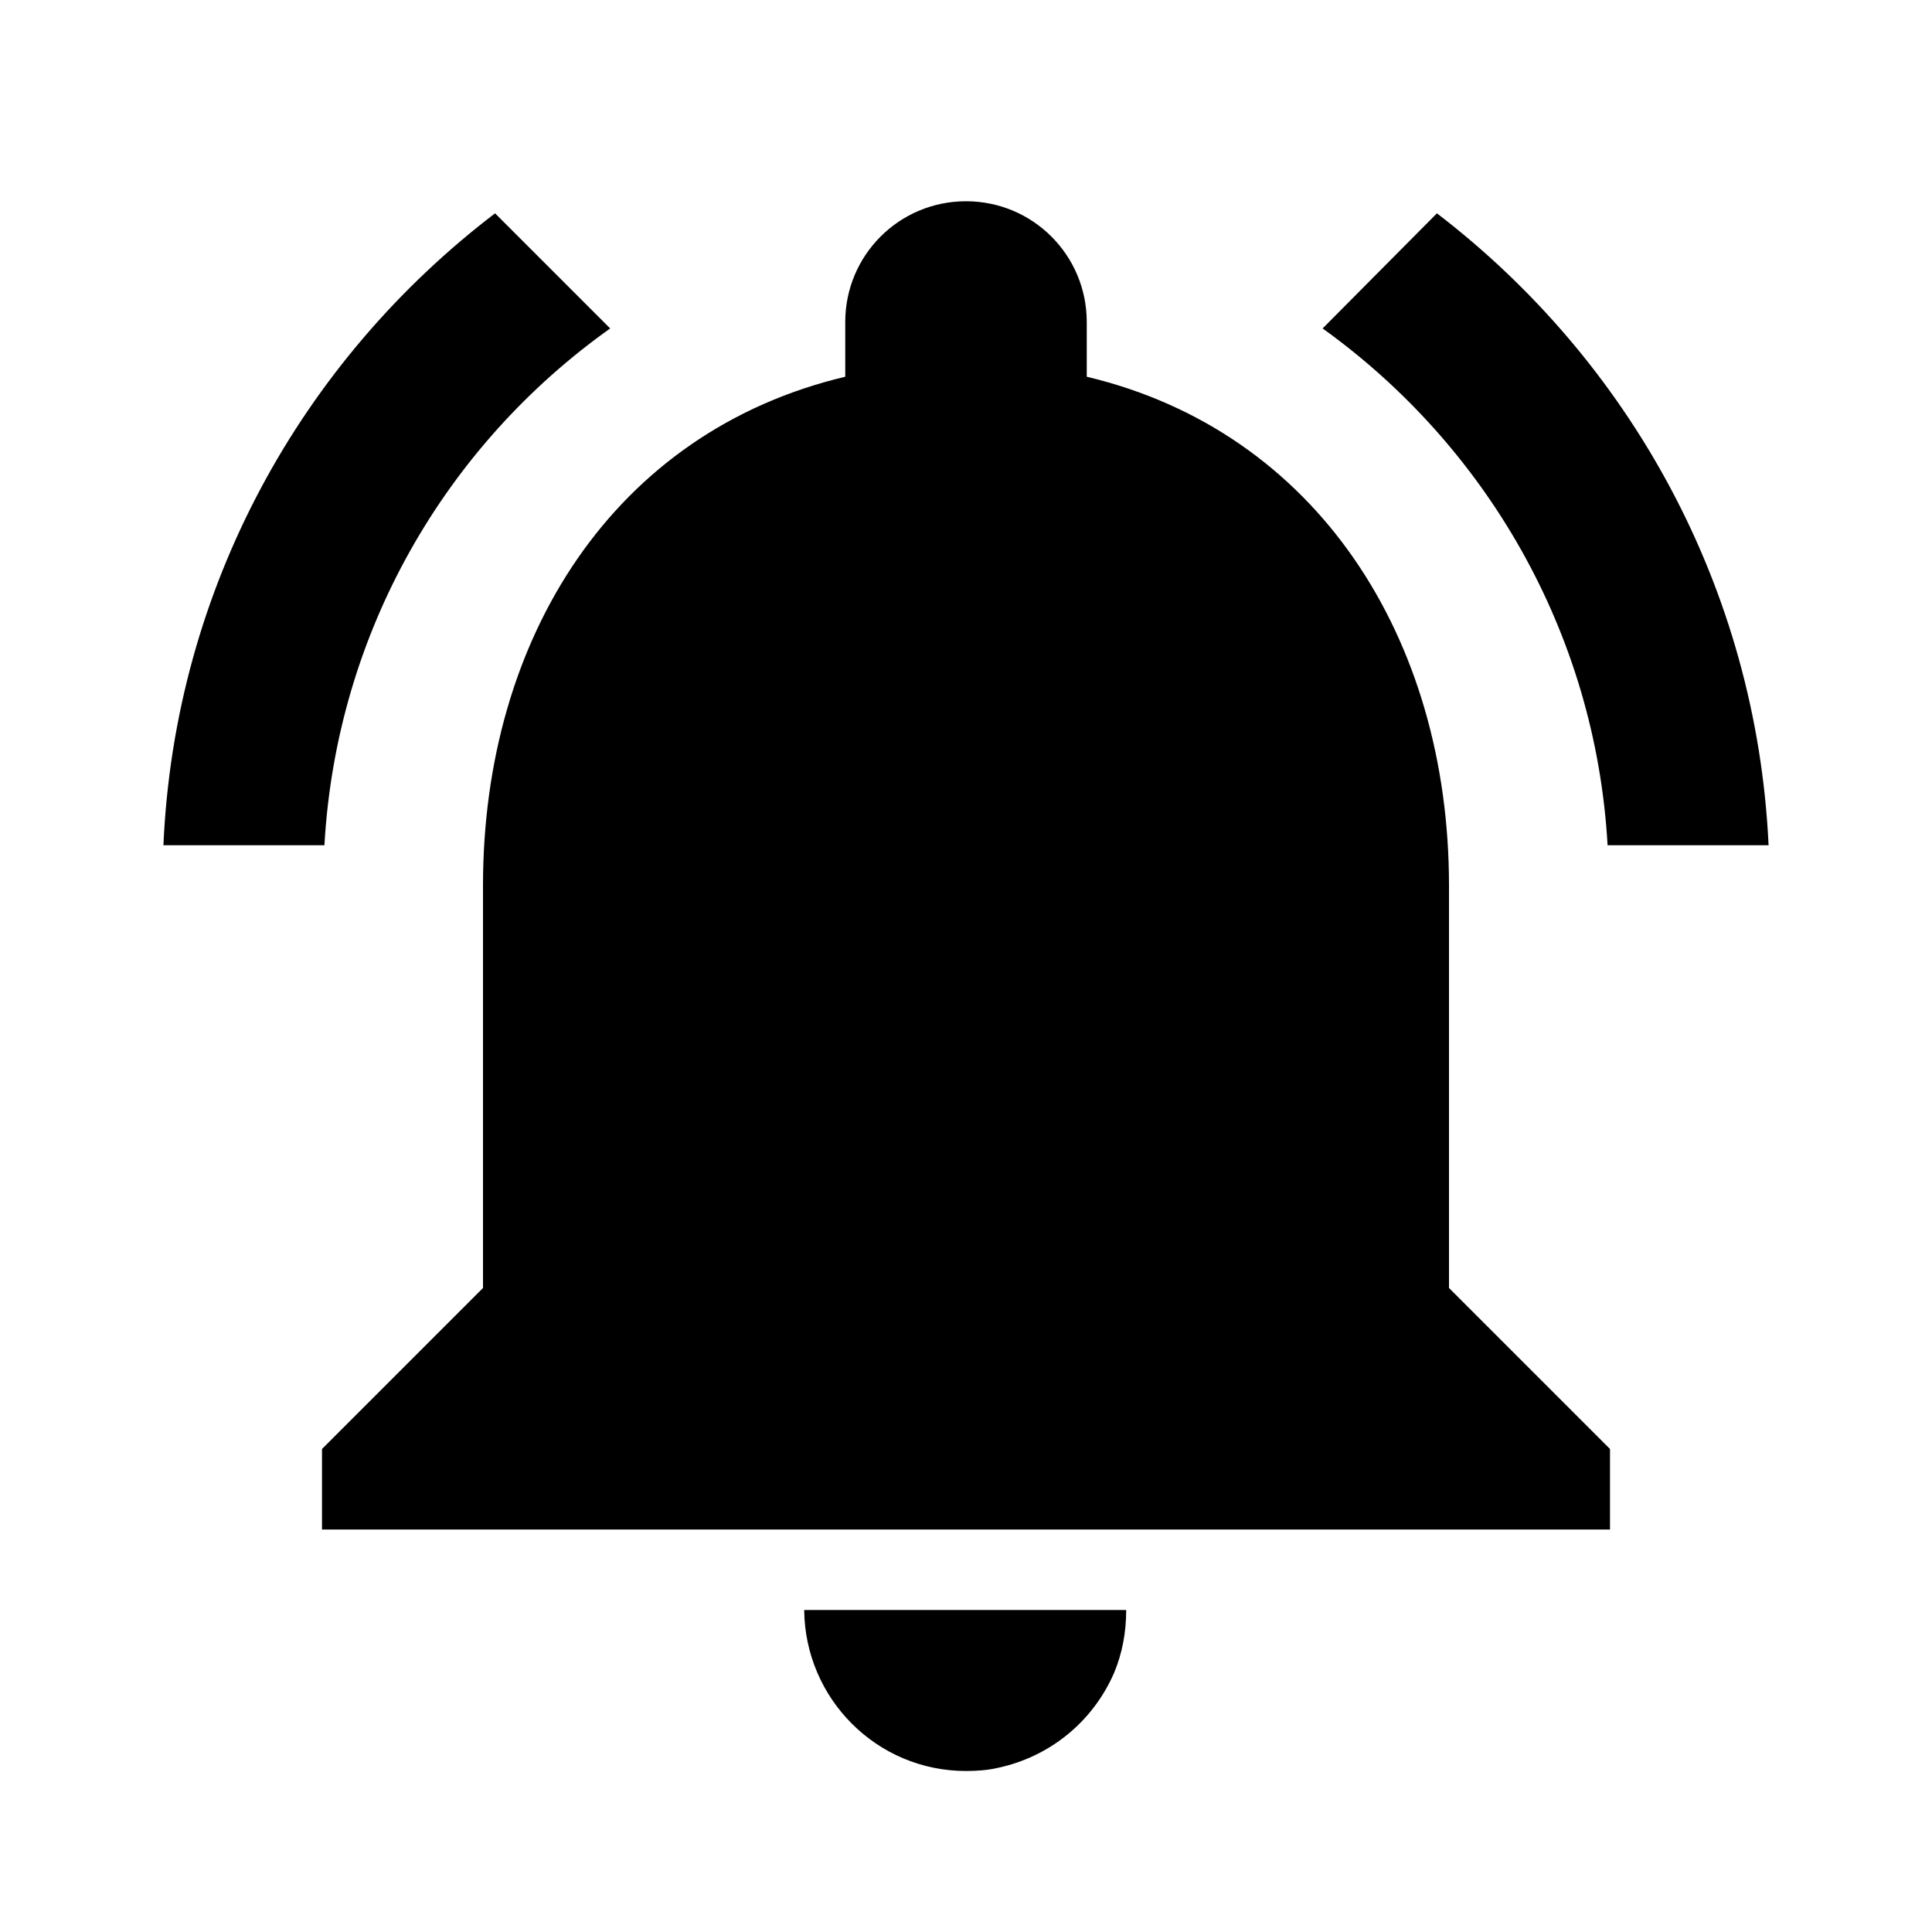
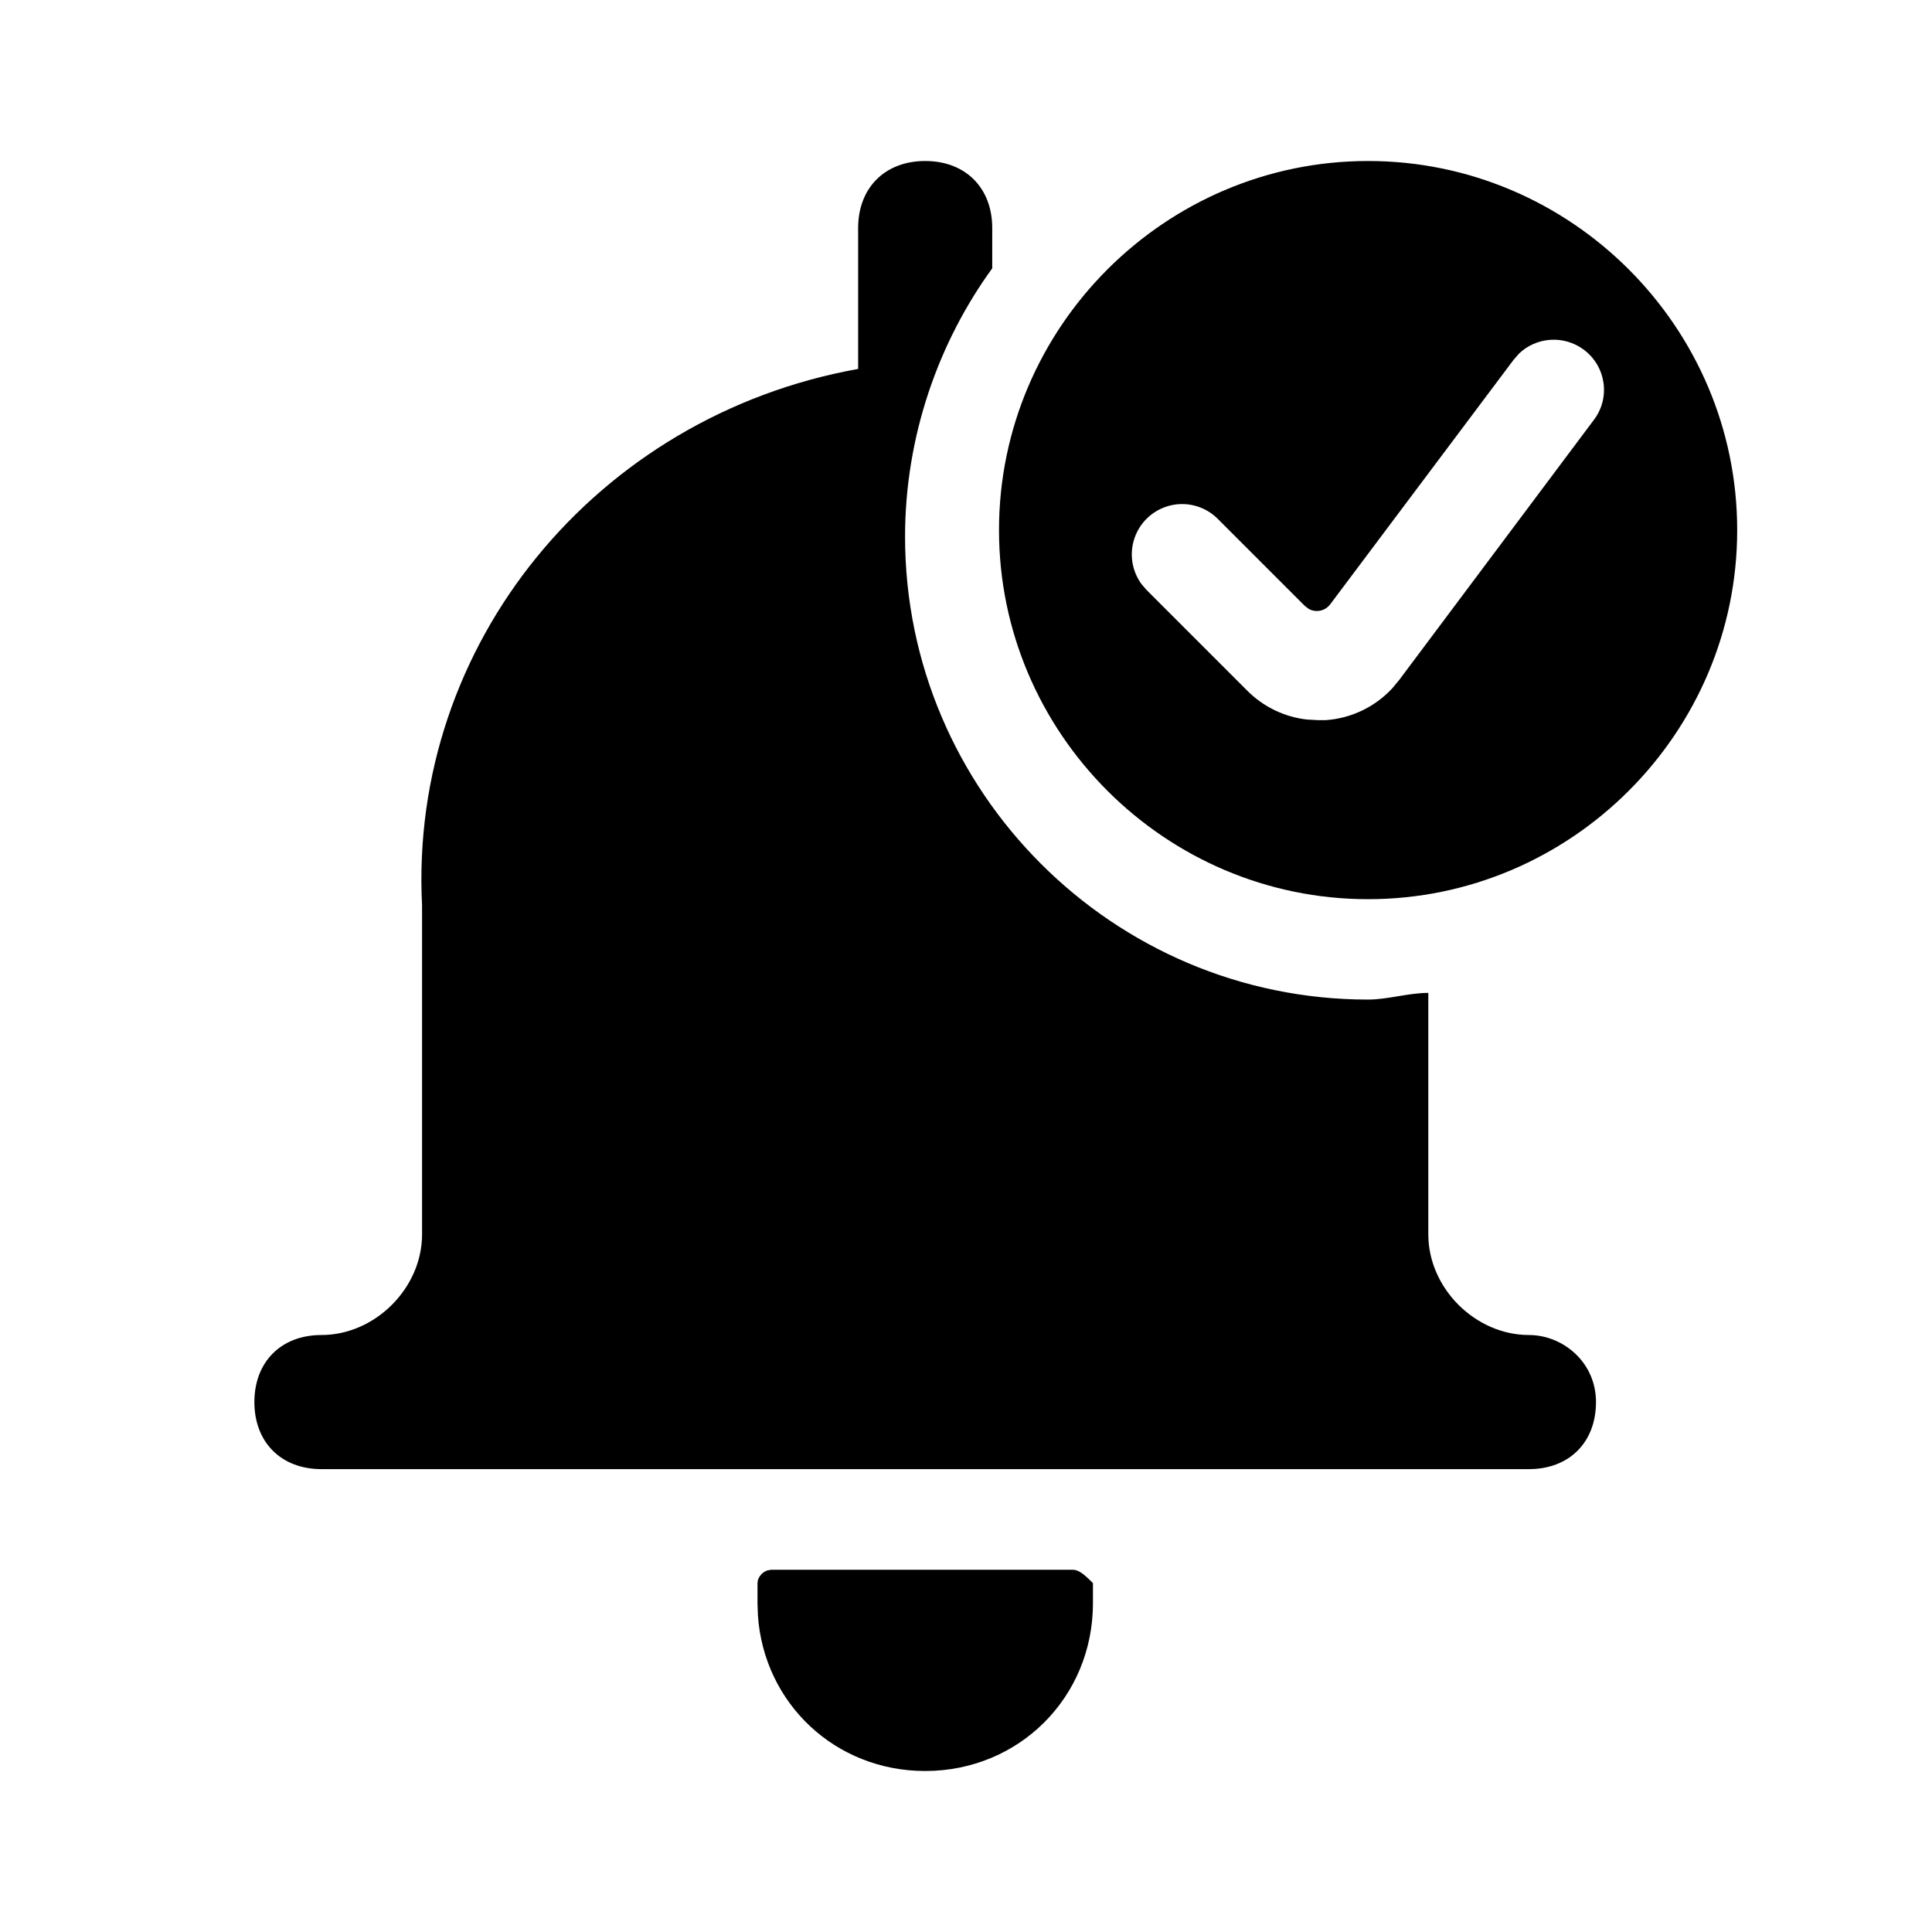
- <svg xmlns="http://www.w3.org/2000/svg" width="24" height="24" viewBox="0 0 24 24" version="1.1">
-   <path d="M7.58,4.08 L6.15,2.65 C3.75,4.48 2.17,7.3 2.03,10.5 L4.03,10.5 C4.18,7.85 5.54,5.53 7.58,4.08 L7.58,4.08 Z M19.97,10.5 L21.97,10.5 C21.82,7.3 20.24,4.48 17.85,2.65 L16.43,4.08 C18.45,5.53 19.82,7.85 19.97,10.5 L19.97,10.5 Z M18,11 C18,7.93 16.36,5.36 13.5,4.68 L13.5,4 C13.5,3.17 12.83,2.5 12,2.5 C11.17,2.5 10.5,3.17 10.5,4 L10.5,4.68 C7.63,5.36 6,7.92 6,11 L6,16 L4,18 L4,19 L20,19 L20,18 L18,16 L18,11 L18,11 Z M12,22 C12.14,22 12.27,21.99 12.4,21.96 C13.05,21.82 13.58,21.38 13.84,20.78 C13.94,20.54 13.99,20.28 13.99,20 L9.99,20 C10,21.1 10.89,22 12,22 L12,22 Z" id="path-1" />
+ <svg xmlns="http://www.w3.org/2000/svg" width="24" height="24" viewBox="0 0 24 24">
+   <path d="M9.577 19.5h3.75c.067 0 .133.053.2.117l.05.049v.25C13.577 21.083 12.66 22 11.493 22c-1.116 0-2.003-.839-2.078-1.933L9.41 19.917v-.25c0-.067.053-.133.117-.157L9.577 19.5h3.75zM11.493 2c.5 0 .833.333.833.833v.5C11.66 4.25 11.243 5.417 11.243 6.667c0 3.167 2.583 5.75 5.75 5.75.25 0 .5-.083.75-.083v3c0 .667.583 1.25 1.25 1.25.417 0 .833.333.833.833s-.333.833-.833.833h-15c-.5 0-.833-.333-.833-.833s.333-.833.833-.833c.667 0 1.25-.583 1.25-1.25V11.25C5.077 8 7.41 5.167 10.66 4.583v-1.75c0-.5.333-.833.833-.833zM16.995 2c2.522 0 4.585 2.063 4.585 4.585s-2.063 4.585-4.585 4.585-4.585-2.063-4.585-4.585S14.473 2 16.995 2zm1.874 2.394l-.067.076-2.277 3.036a.207.207 0 0 1-.267.058l-.048-.036-1.083-1.083c-.158-.158-.388-.22-.604-.162-.216.058-.384.226-.442.442-.05.185-.011.38.1.532l.062.072 1.25 1.25c.2.201.461.327.74.359l.141.008h.091c.319-.021.615-.164.83-.395l.087-.105L19.798 5.218c.21-.274.154-.666-.122-.873-.249-.186-.591-.16-.808.049z" />
</svg>
